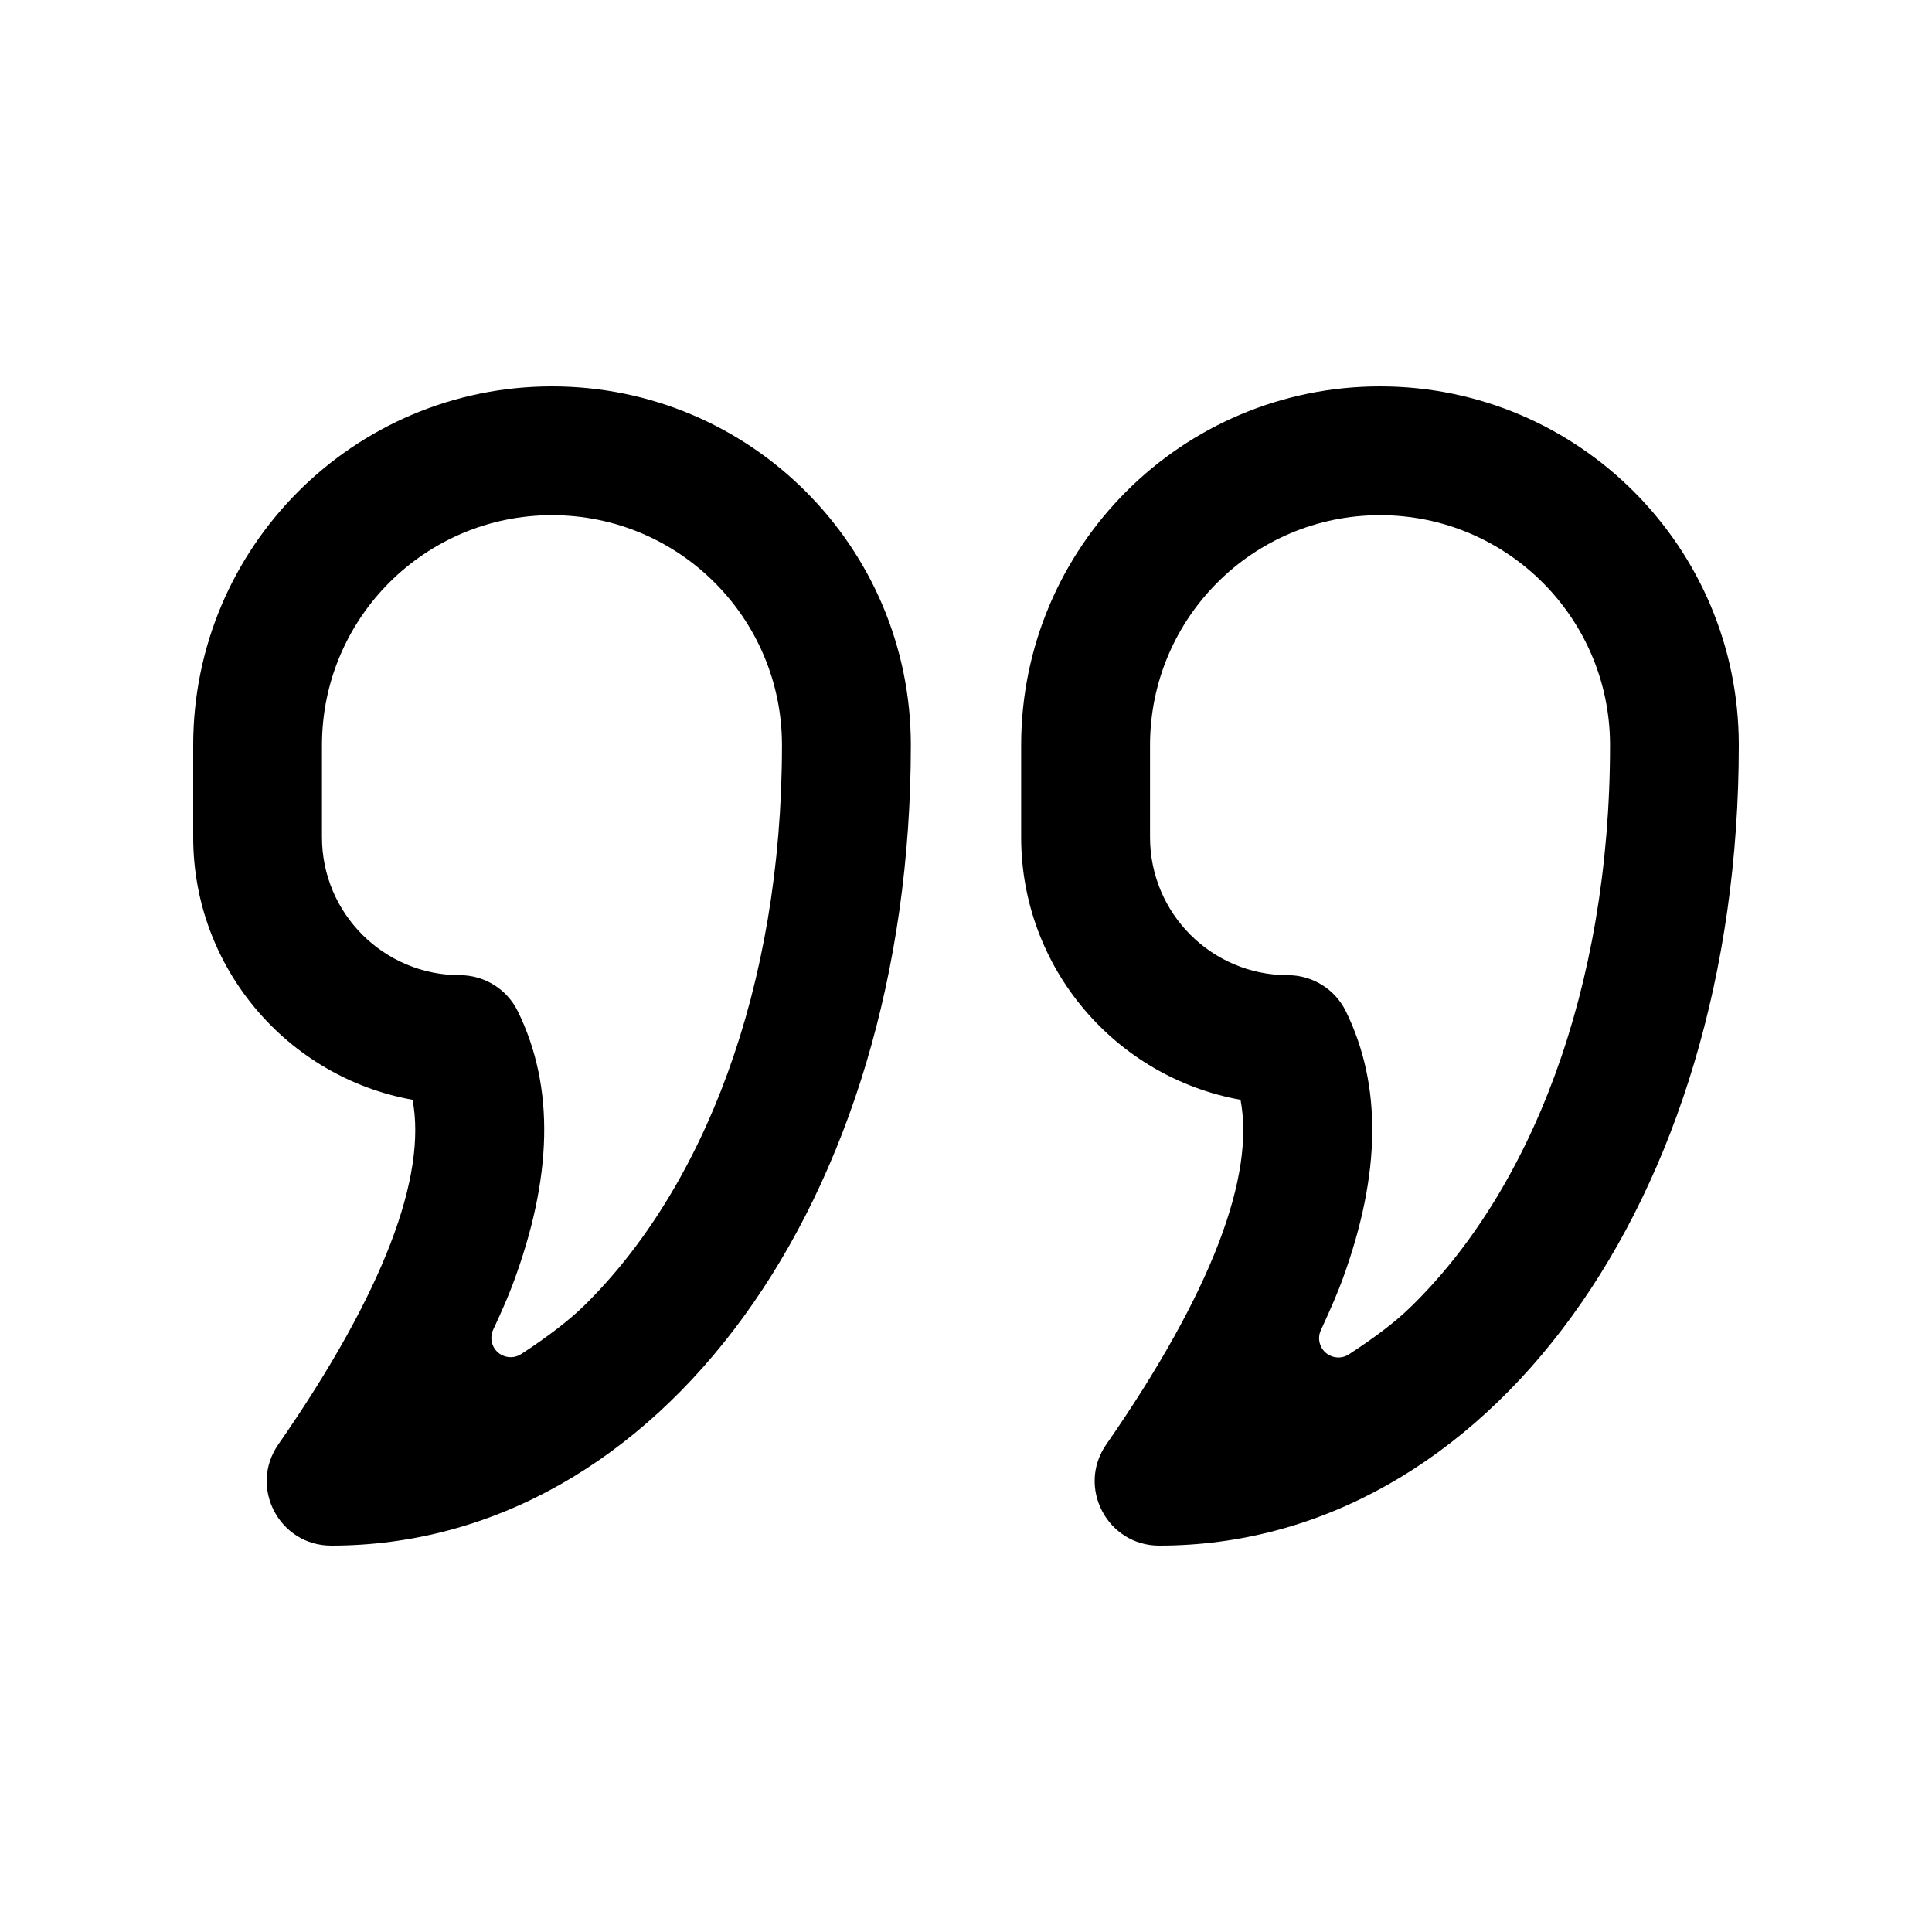
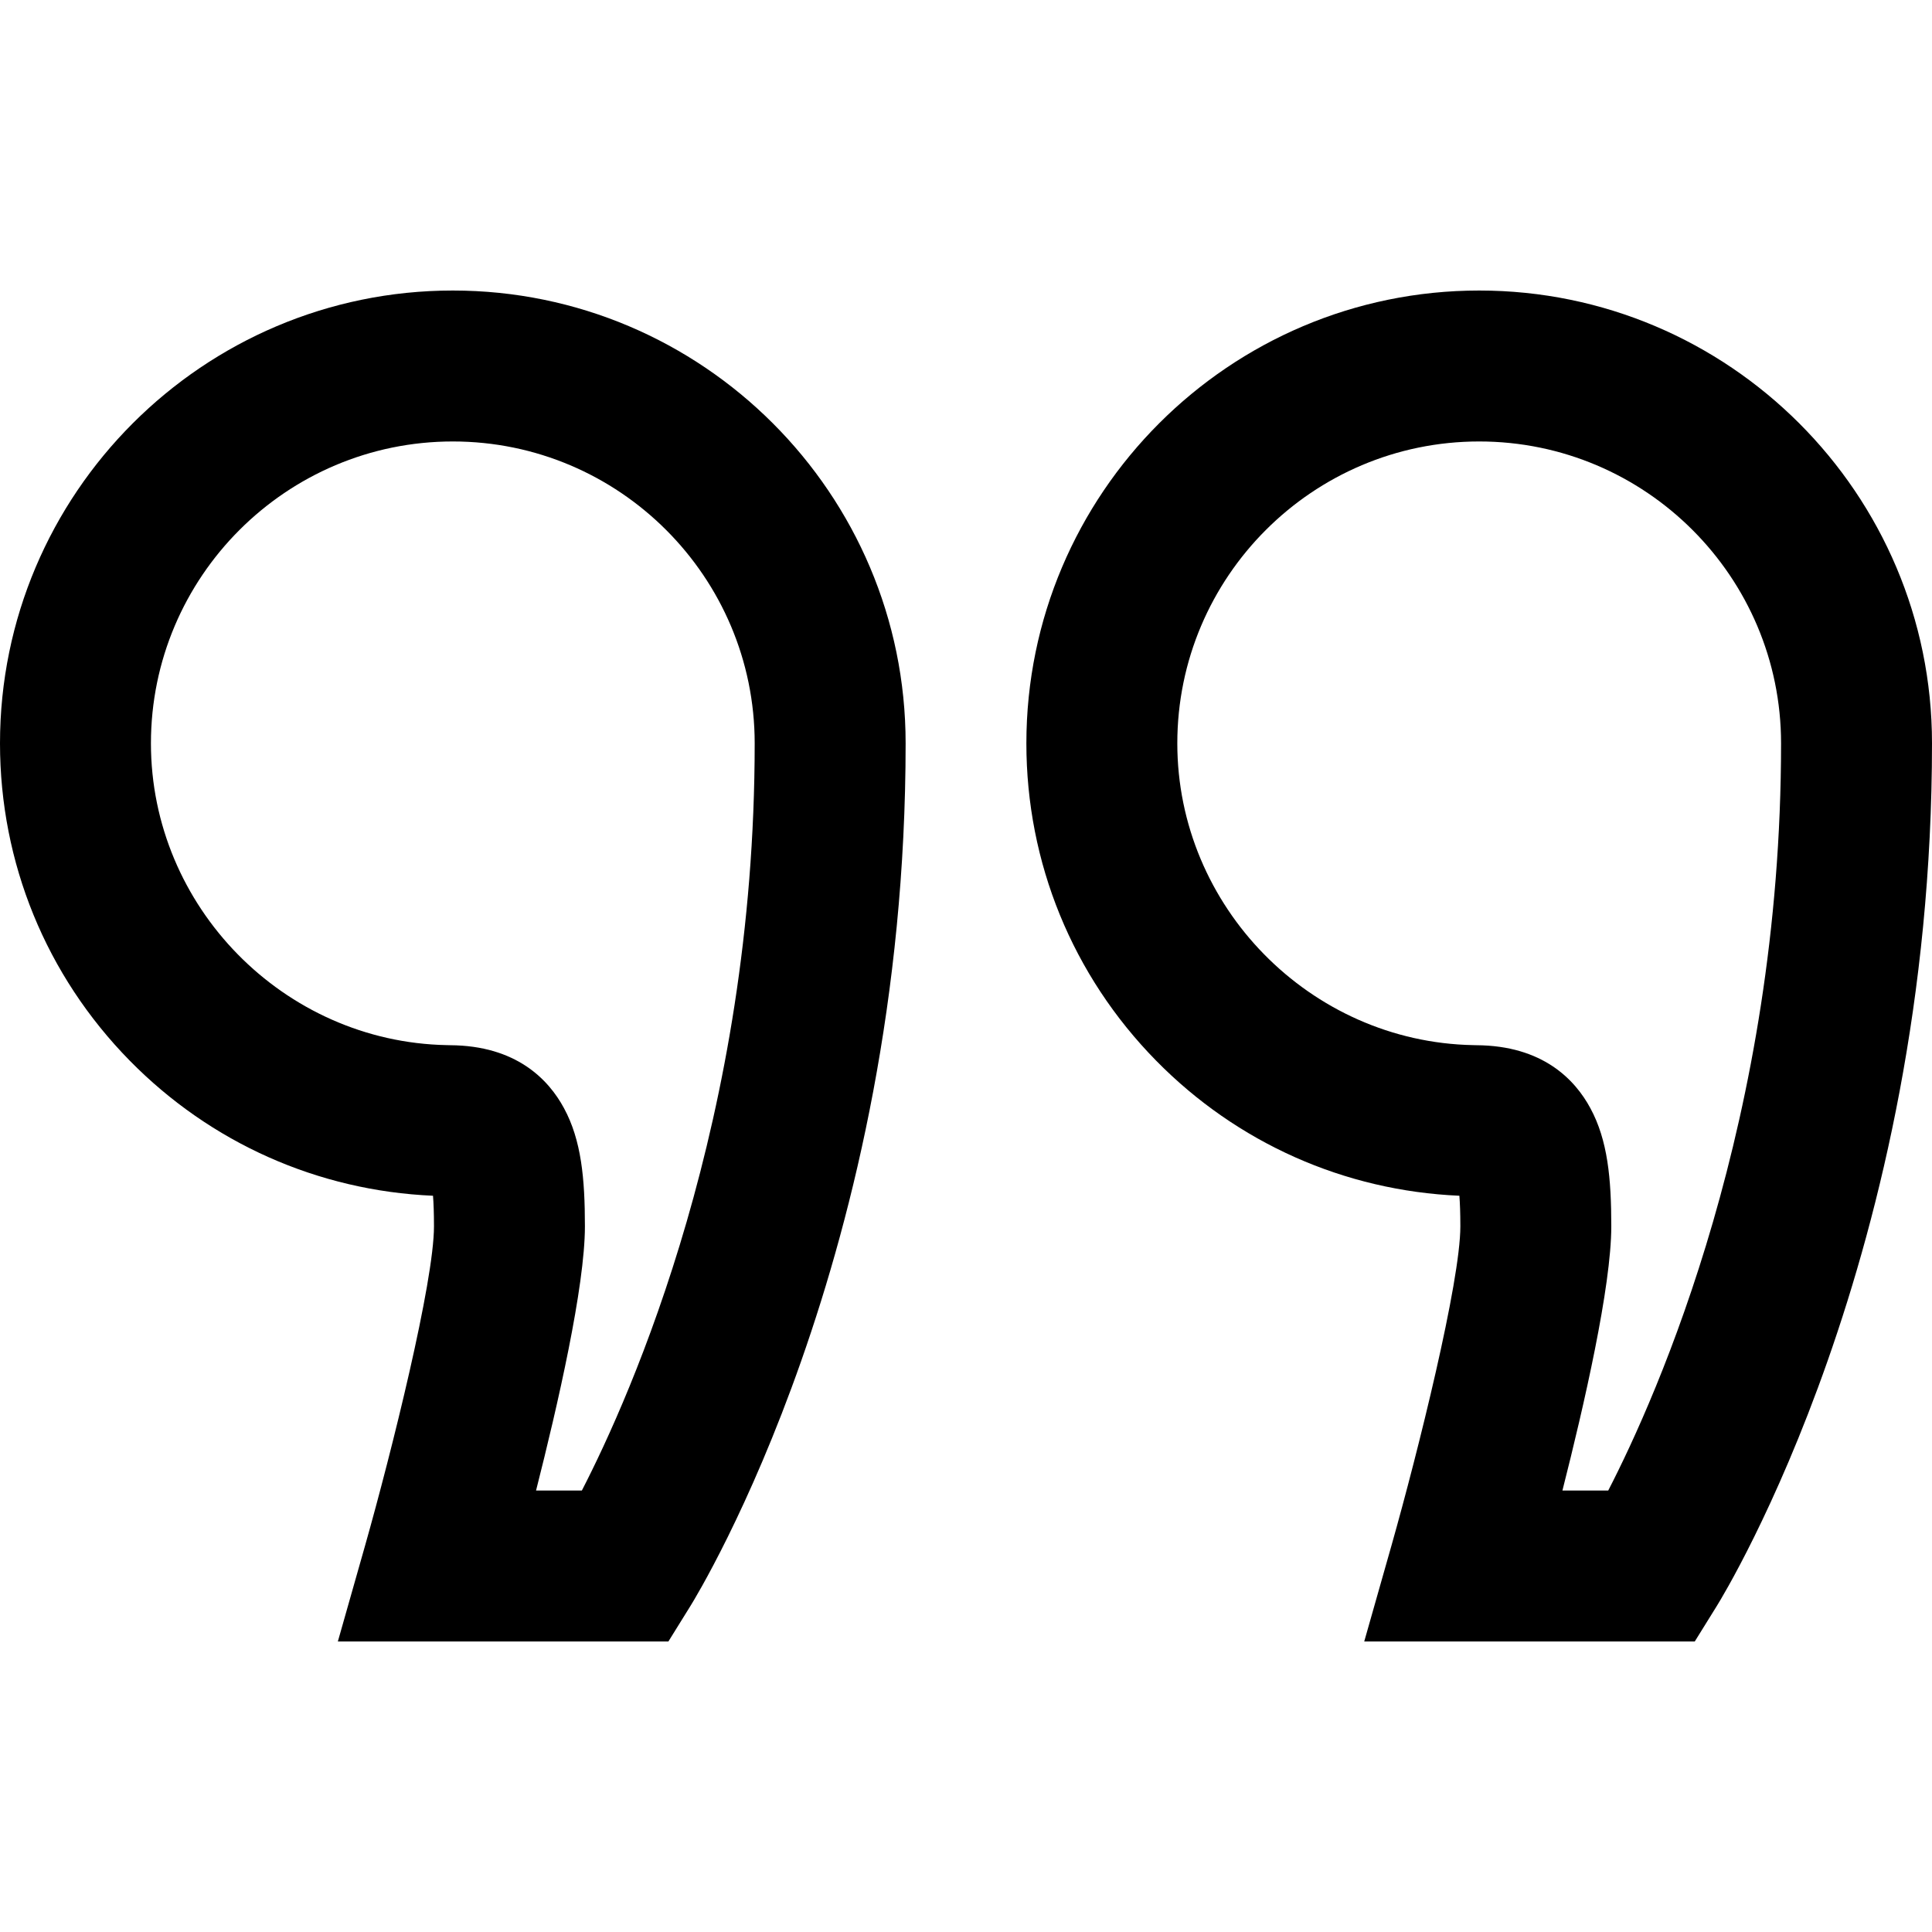
- <svg id="quote" viewBox="0 0 20 20">
-   <path d="M8.095,7.714 C8.095,6.399 7.029,5.333 5.714,5.333 C4.399,5.333 3.333,6.399 3.333,7.714 L3.333,8.667 C3.333,9.456 3.973,10.095 4.762,10.095 C5.016,10.095 5.248,10.24 5.36,10.468 C5.746,11.255 5.719,12.194 5.309,13.292 C5.264,13.413 5.196,13.571 5.105,13.766 L5.105,13.766 C5.059,13.866 5.102,13.985 5.202,14.031 C5.265,14.06 5.338,14.055 5.396,14.017 C5.673,13.836 5.889,13.67 6.045,13.518 C7.276,12.311 8.095,10.239 8.095,7.714 Z M2,8.667 L2,7.714 C2,5.663 3.663,4 5.714,4 C7.766,4 9.429,5.663 9.429,7.714 C9.429,12.44 6.815,16 3.429,16 C2.89,16 2.574,15.395 2.881,14.953 C3.985,13.363 4.418,12.168 4.271,11.385 C2.98,11.153 2,10.024 2,8.667 Z M12.842,11.385 C11.551,11.153 10.571,10.024 10.571,8.667 L10.571,7.714 C10.571,5.663 12.234,4 14.286,4 C16.337,4 18,5.663 18,7.714 C18,12.44 15.386,16 12,16 C11.462,16 11.145,15.395 11.452,14.953 C12.556,13.363 12.99,12.168 12.842,11.385 Z M16.667,7.714 C16.667,6.399 15.601,5.333 14.286,5.333 C12.971,5.333 11.905,6.399 11.905,7.714 L11.905,8.667 C11.905,9.456 12.544,10.095 13.333,10.095 C13.588,10.095 13.82,10.24 13.932,10.468 C14.31,11.239 14.292,12.157 13.904,13.227 C13.855,13.364 13.778,13.544 13.674,13.769 L13.674,13.769 C13.627,13.869 13.671,13.988 13.771,14.034 C13.834,14.063 13.907,14.058 13.964,14.02 C14.235,13.844 14.446,13.683 14.598,13.535 C15.839,12.331 16.667,10.251 16.667,7.714 Z" />
+ <svg id="quote" viewBox="0 0 24 24">
+   <path d="M5.625 3.609C2.523 3.609 0 6.133 0 9.234C0 10.717 0.572 12.117 1.611 13.175C2.617 14.199 3.951 14.792 5.379 14.854C5.386 14.943 5.391 15.066 5.391 15.234C5.391 15.924 4.866 18.031 4.536 19.197L4.197 20.391H8.303L8.578 19.948C8.687 19.772 11.25 15.569 11.25 9.234C11.25 6.133 8.727 3.609 5.625 3.609ZM7.228 18.516H6.659C6.928 17.457 7.266 15.982 7.266 15.234C7.266 14.641 7.222 14.164 7.006 13.766C6.815 13.411 6.414 12.989 5.592 12.984L5.551 12.983C3.524 12.944 1.875 11.262 1.875 9.234C1.875 7.167 3.557 5.484 5.625 5.484C7.693 5.484 9.375 7.167 9.375 9.234C9.375 13.89 7.836 17.336 7.228 18.516Z" />
+   <path d="M18.375 3.609C15.273 3.609 12.75 6.133 12.75 9.234C12.75 10.717 13.322 12.117 14.361 13.175C15.367 14.199 16.701 14.792 18.129 14.854C18.136 14.943 18.141 15.066 18.141 15.234C18.141 15.924 17.616 18.031 17.286 19.197L16.947 20.391H21.053L21.328 19.948C21.437 19.772 24 15.569 24 9.234C24 6.133 21.477 3.609 18.375 3.609ZM19.978 18.516H19.409C19.678 17.457 20.016 15.982 20.016 15.234C20.016 14.641 19.972 14.164 19.756 13.766C19.565 13.411 19.164 12.989 18.341 12.984L18.301 12.983C16.274 12.944 14.625 11.262 14.625 9.234C14.625 7.167 16.307 5.484 18.375 5.484C20.443 5.484 22.125 7.167 22.125 9.234C22.125 13.89 20.586 17.336 19.978 18.516Z" />
</svg>
